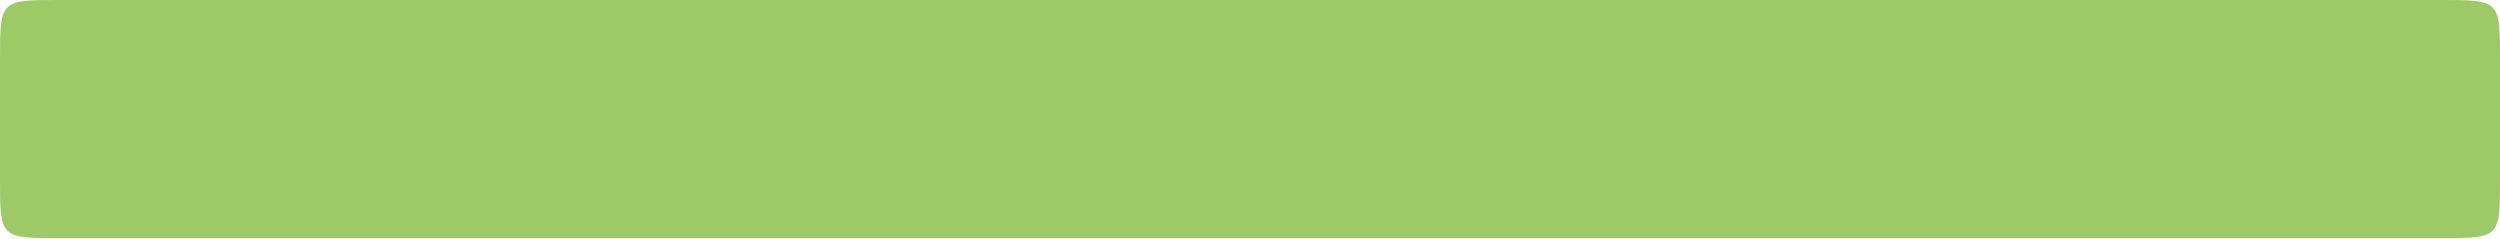
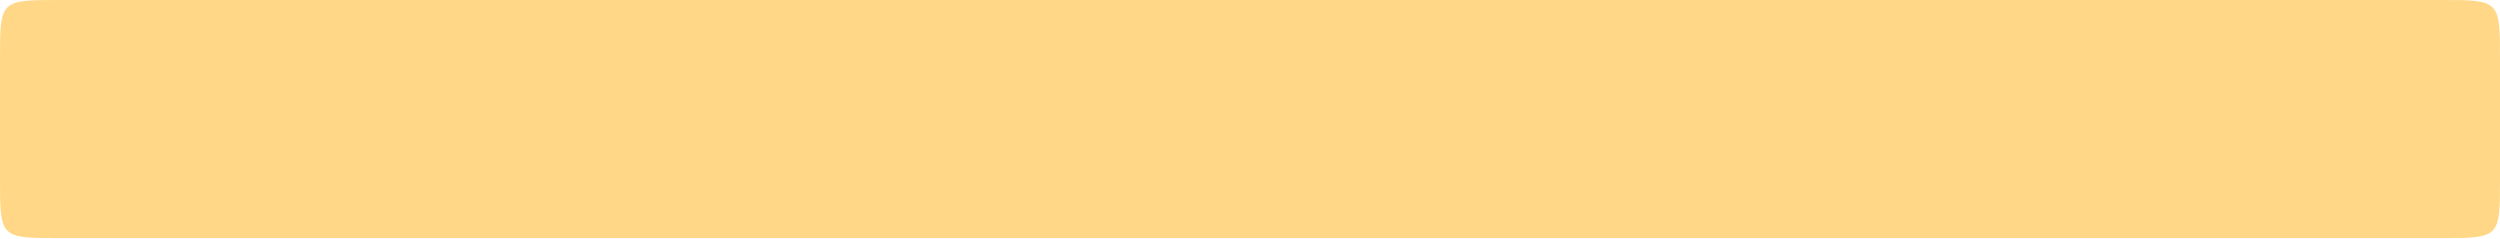
<svg xmlns="http://www.w3.org/2000/svg" width="42" height="4">
  <g transform="translate(0,-1048.362)">
-     <path d="m 1,1048.362 40,0 c 1,0 1,0 1,1 l 0,2 c 0,1 0,1 -1,1 l -40,0 c -1,0 -1,0 -1,-1 l 0,-2 c 0,-1 0,-1 1,-1 z" fill="#9ec967" />
+     <path d="m 1,1048.362 40,0 c 1,0 1,0 1,1 l 0,2 c 0,1 0,1 -1,1 l -40,0 c -1,0 -1,0 -1,-1 l 0,-2 c 0,-1 0,-1 1,-1 z" fill="#ffd787" />
  </g>
</svg>
